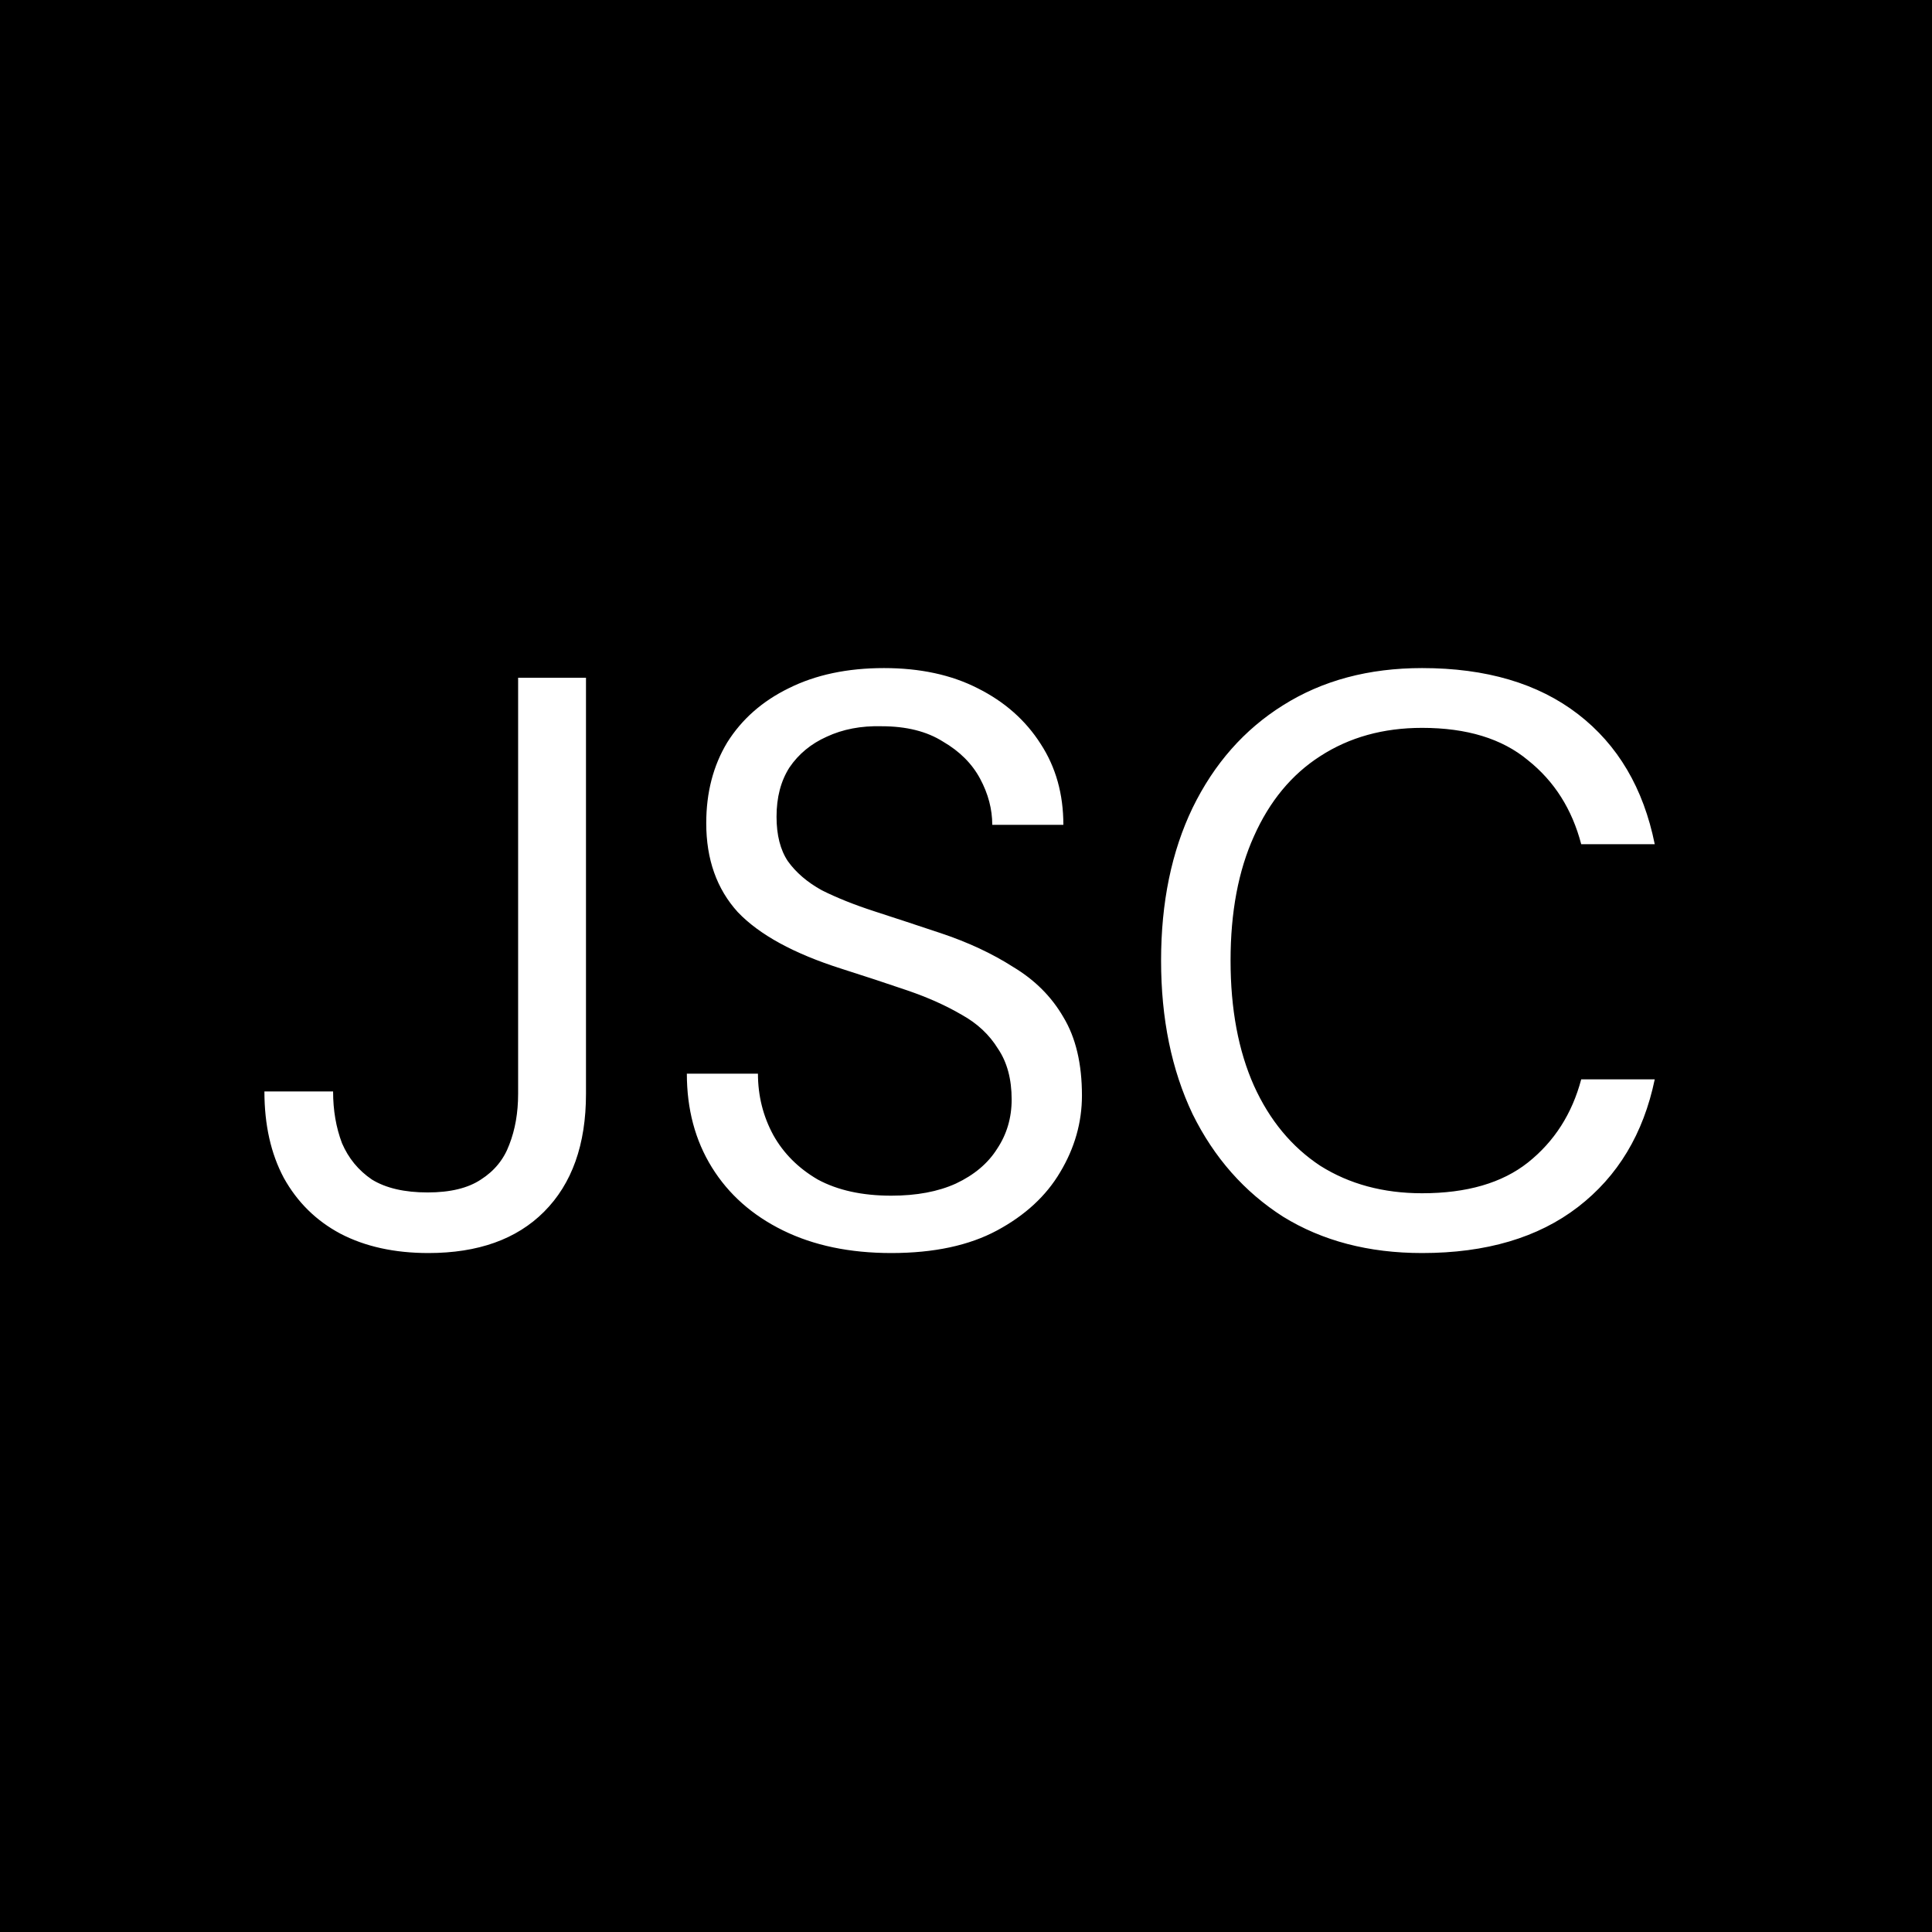
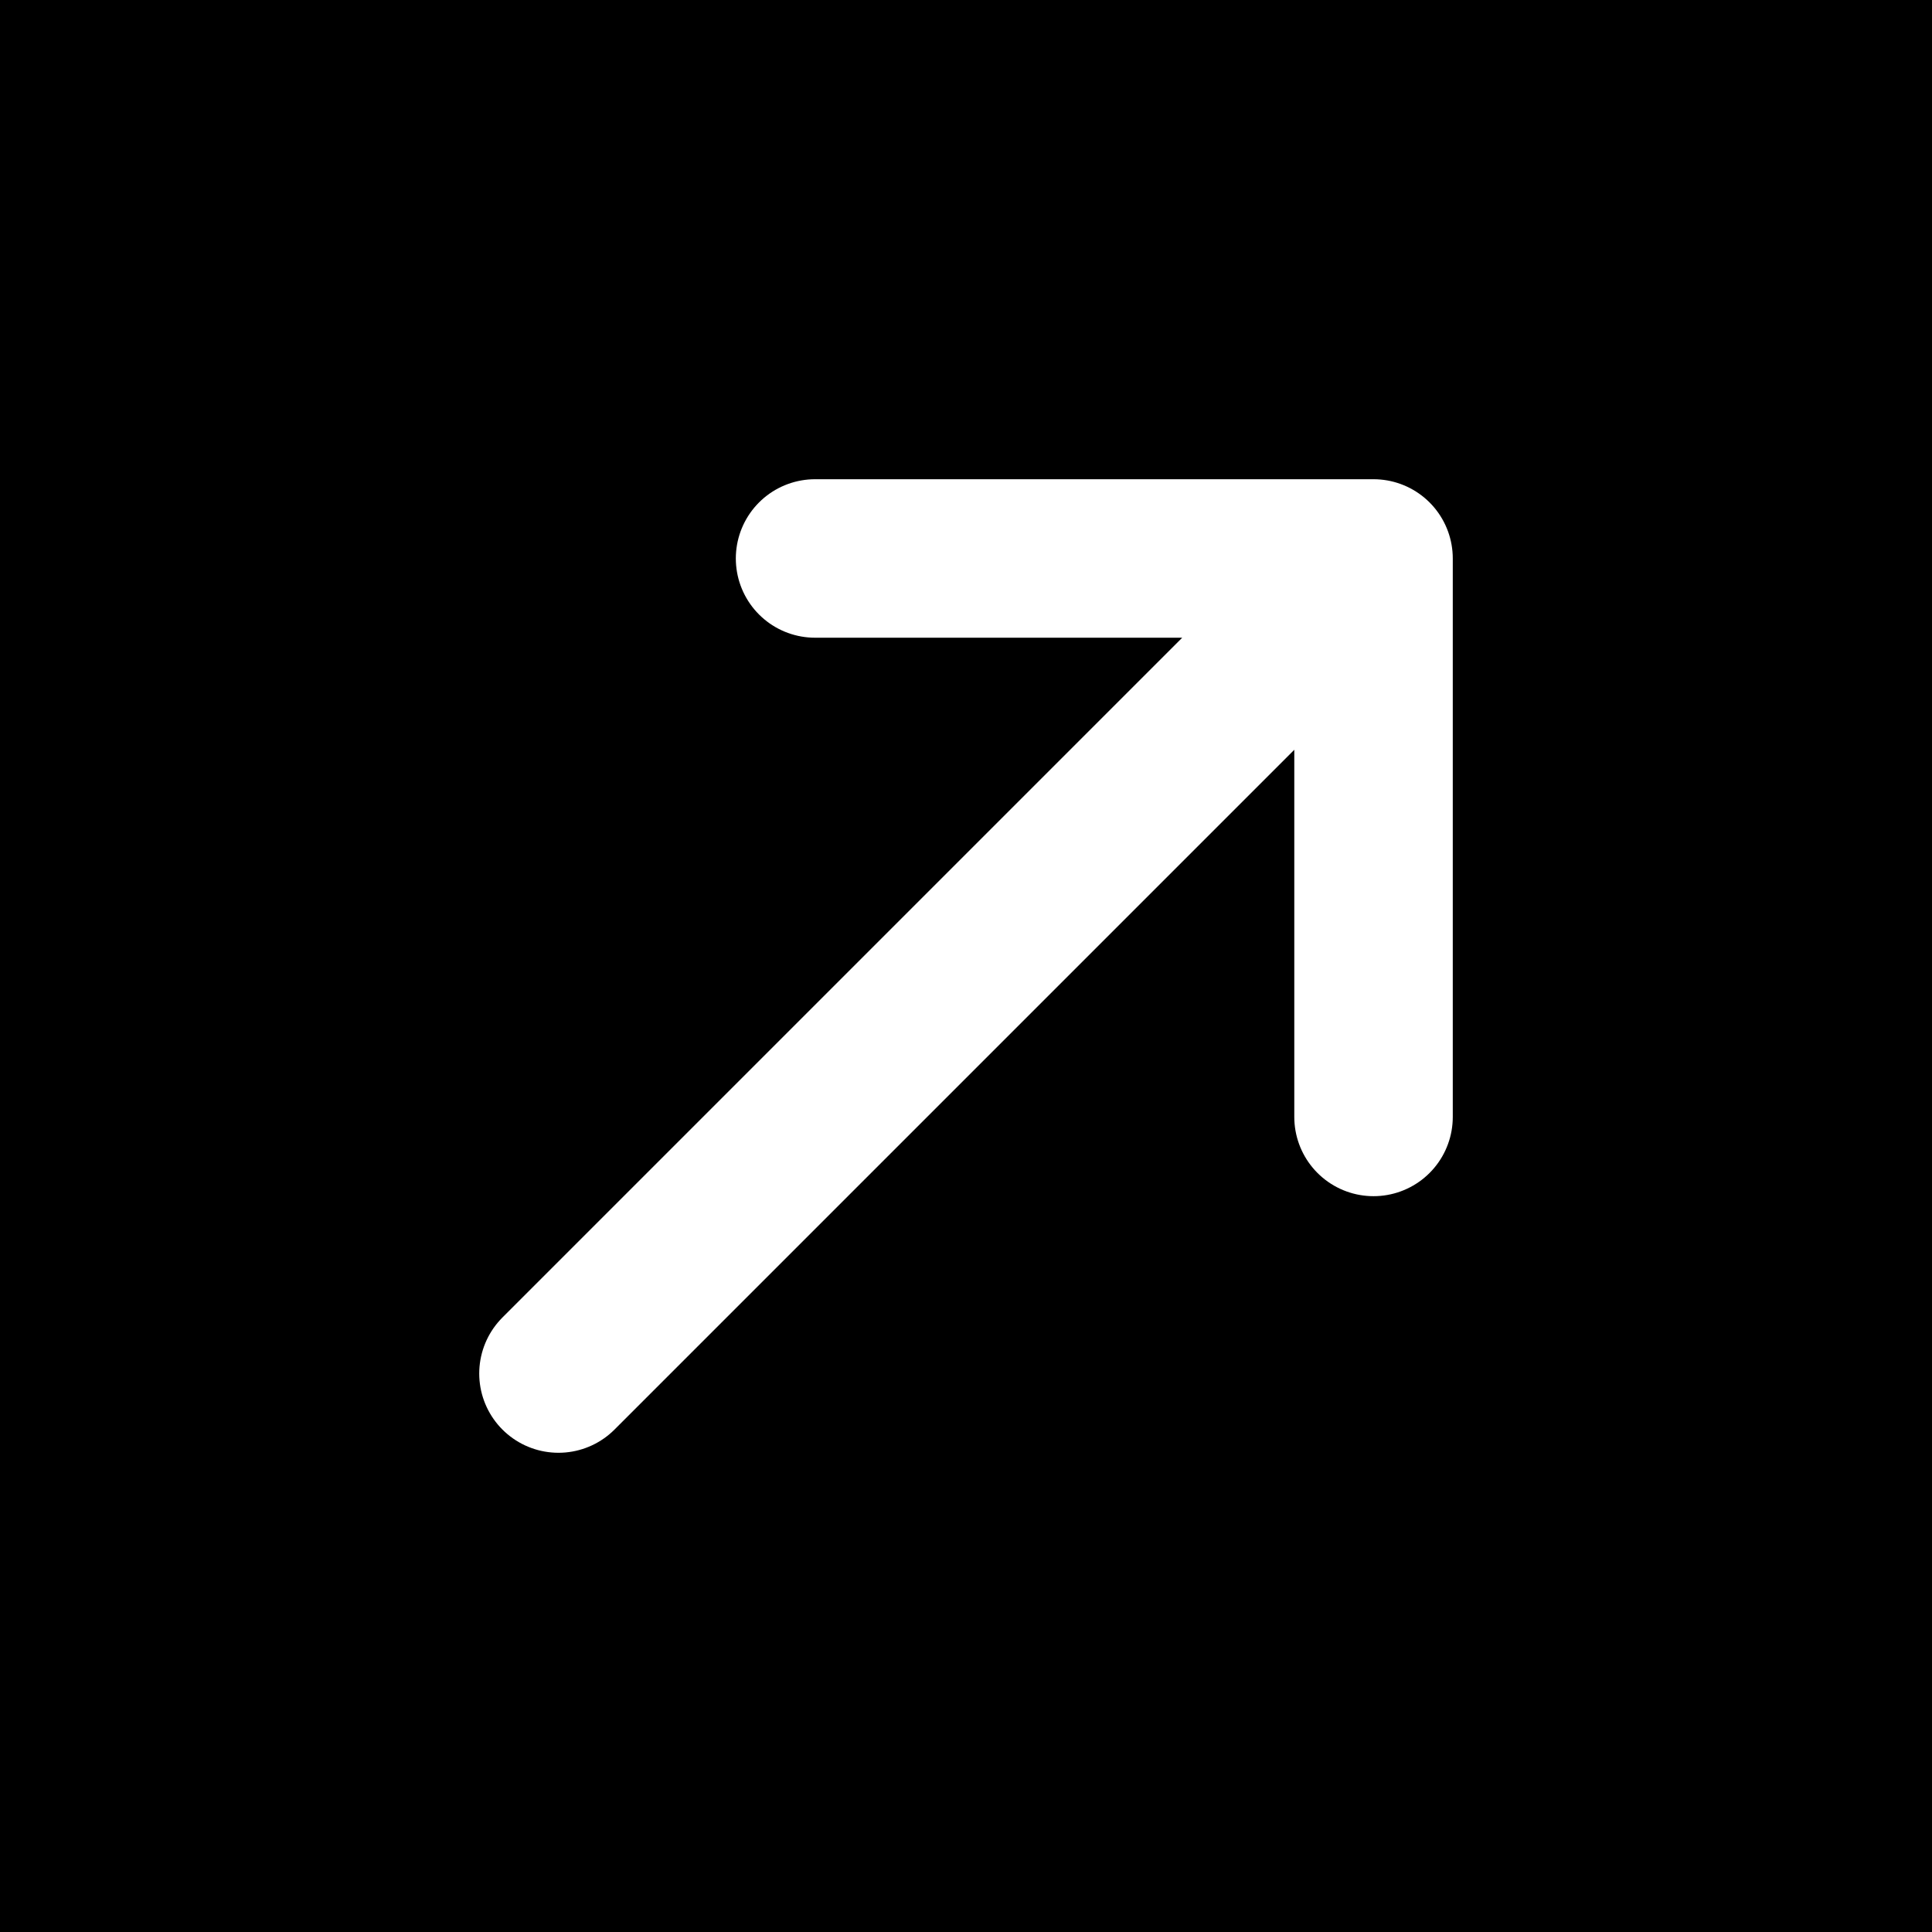
<svg xmlns="http://www.w3.org/2000/svg" width="512" height="512" viewBox="0 0 512 512" fill="none">
  <rect width="512" height="512" fill="black" />
-   <path d="M113.54 332.069C104.546 332.069 96.767 330.356 90.2 326.931C83.777 323.505 78.781 318.58 75.212 312.156C71.786 305.733 70.073 298.096 70.073 289.245H88.273C88.273 294.242 89.058 298.809 90.629 302.949C92.342 306.946 94.982 310.158 98.551 312.585C102.263 314.868 107.187 316.01 113.325 316.01C119.321 316.01 124.031 314.868 127.457 312.585C131.026 310.301 133.524 307.232 134.952 303.377C136.522 299.38 137.307 294.884 137.307 289.888V179.616H155.293V289.888C155.293 303.306 151.582 313.726 144.159 321.149C136.879 328.429 126.672 332.069 113.54 332.069ZM236.195 332.069C225.204 332.069 215.64 330.071 207.503 326.074C199.367 322.077 193.086 316.51 188.661 309.373C184.235 302.235 182.023 293.956 182.023 284.535H200.865C200.865 290.387 202.221 295.812 204.934 300.808C207.646 305.661 211.571 309.587 216.71 312.585C221.992 315.439 228.487 316.867 236.195 316.867C242.904 316.867 248.614 315.796 253.325 313.655C258.178 311.371 261.818 308.302 264.245 304.448C266.814 300.594 268.099 296.24 268.099 291.387C268.099 285.962 266.886 281.466 264.459 277.897C262.175 274.186 258.963 271.188 254.824 268.904C250.684 266.477 245.902 264.336 240.478 262.48C235.053 260.625 229.201 258.698 222.92 256.699C210.358 252.702 201.222 247.706 195.512 241.711C189.945 235.573 187.162 227.722 187.162 218.158C187.162 210.021 189.017 202.884 192.729 196.746C196.583 190.607 202.007 185.825 209.002 182.4C216.139 178.831 224.561 177.047 234.268 177.047C243.832 177.047 252.111 178.831 259.106 182.4C266.243 185.968 271.81 190.893 275.807 197.174C279.804 203.312 281.803 210.449 281.803 218.586H262.96C262.96 214.446 261.89 210.378 259.748 206.381C257.607 202.384 254.324 199.101 249.899 196.531C245.616 193.819 240.192 192.463 233.626 192.463C228.201 192.32 223.348 193.248 219.066 195.247C214.926 197.102 211.643 199.815 209.216 203.383C206.932 206.952 205.79 211.306 205.79 216.445C205.79 221.298 206.789 225.224 208.788 228.221C210.929 231.219 213.927 233.788 217.781 235.93C221.778 237.928 226.417 239.784 231.699 241.497C236.98 243.21 242.833 245.137 249.256 247.278C256.537 249.705 262.96 252.702 268.527 256.271C274.237 259.697 278.662 264.122 281.803 269.546C285.086 274.971 286.727 281.894 286.727 290.316C286.727 297.453 284.8 304.234 280.946 310.657C277.235 316.938 271.668 322.077 264.245 326.074C256.822 330.071 247.472 332.069 236.195 332.069ZM376.859 332.069C362.727 332.069 350.45 328.858 340.03 322.434C329.752 315.868 321.758 306.803 316.049 295.241C310.481 283.536 307.698 269.975 307.698 254.558C307.698 239.141 310.481 225.652 316.049 214.089C321.758 202.384 329.752 193.32 340.03 186.896C350.45 180.33 362.727 177.047 376.859 177.047C393.845 177.047 407.621 181.115 418.184 189.251C428.747 197.388 435.527 208.879 438.525 223.725H419.04C416.614 214.446 411.903 207.023 404.908 201.456C398.056 195.746 388.707 192.891 376.859 192.891C366.581 192.891 357.588 195.39 349.879 200.386C342.314 205.239 336.461 212.305 332.322 221.584C328.182 230.719 326.112 241.711 326.112 254.558C326.112 267.405 328.182 278.468 332.322 287.747C336.461 296.882 342.314 303.948 349.879 308.944C357.588 313.798 366.581 316.225 376.859 316.225C388.707 316.225 398.056 313.512 404.908 308.088C411.903 302.521 416.614 295.169 419.04 286.034H438.525C435.527 300.451 428.747 311.728 418.184 319.865C407.621 328.001 393.845 332.069 376.859 332.069Z" fill="white" />
+   <path d="M148 364L364 148M364 148H216M364 148V296" stroke="white" stroke-width="42" stroke-linecap="round" stroke-linejoin="round" />
</svg>
